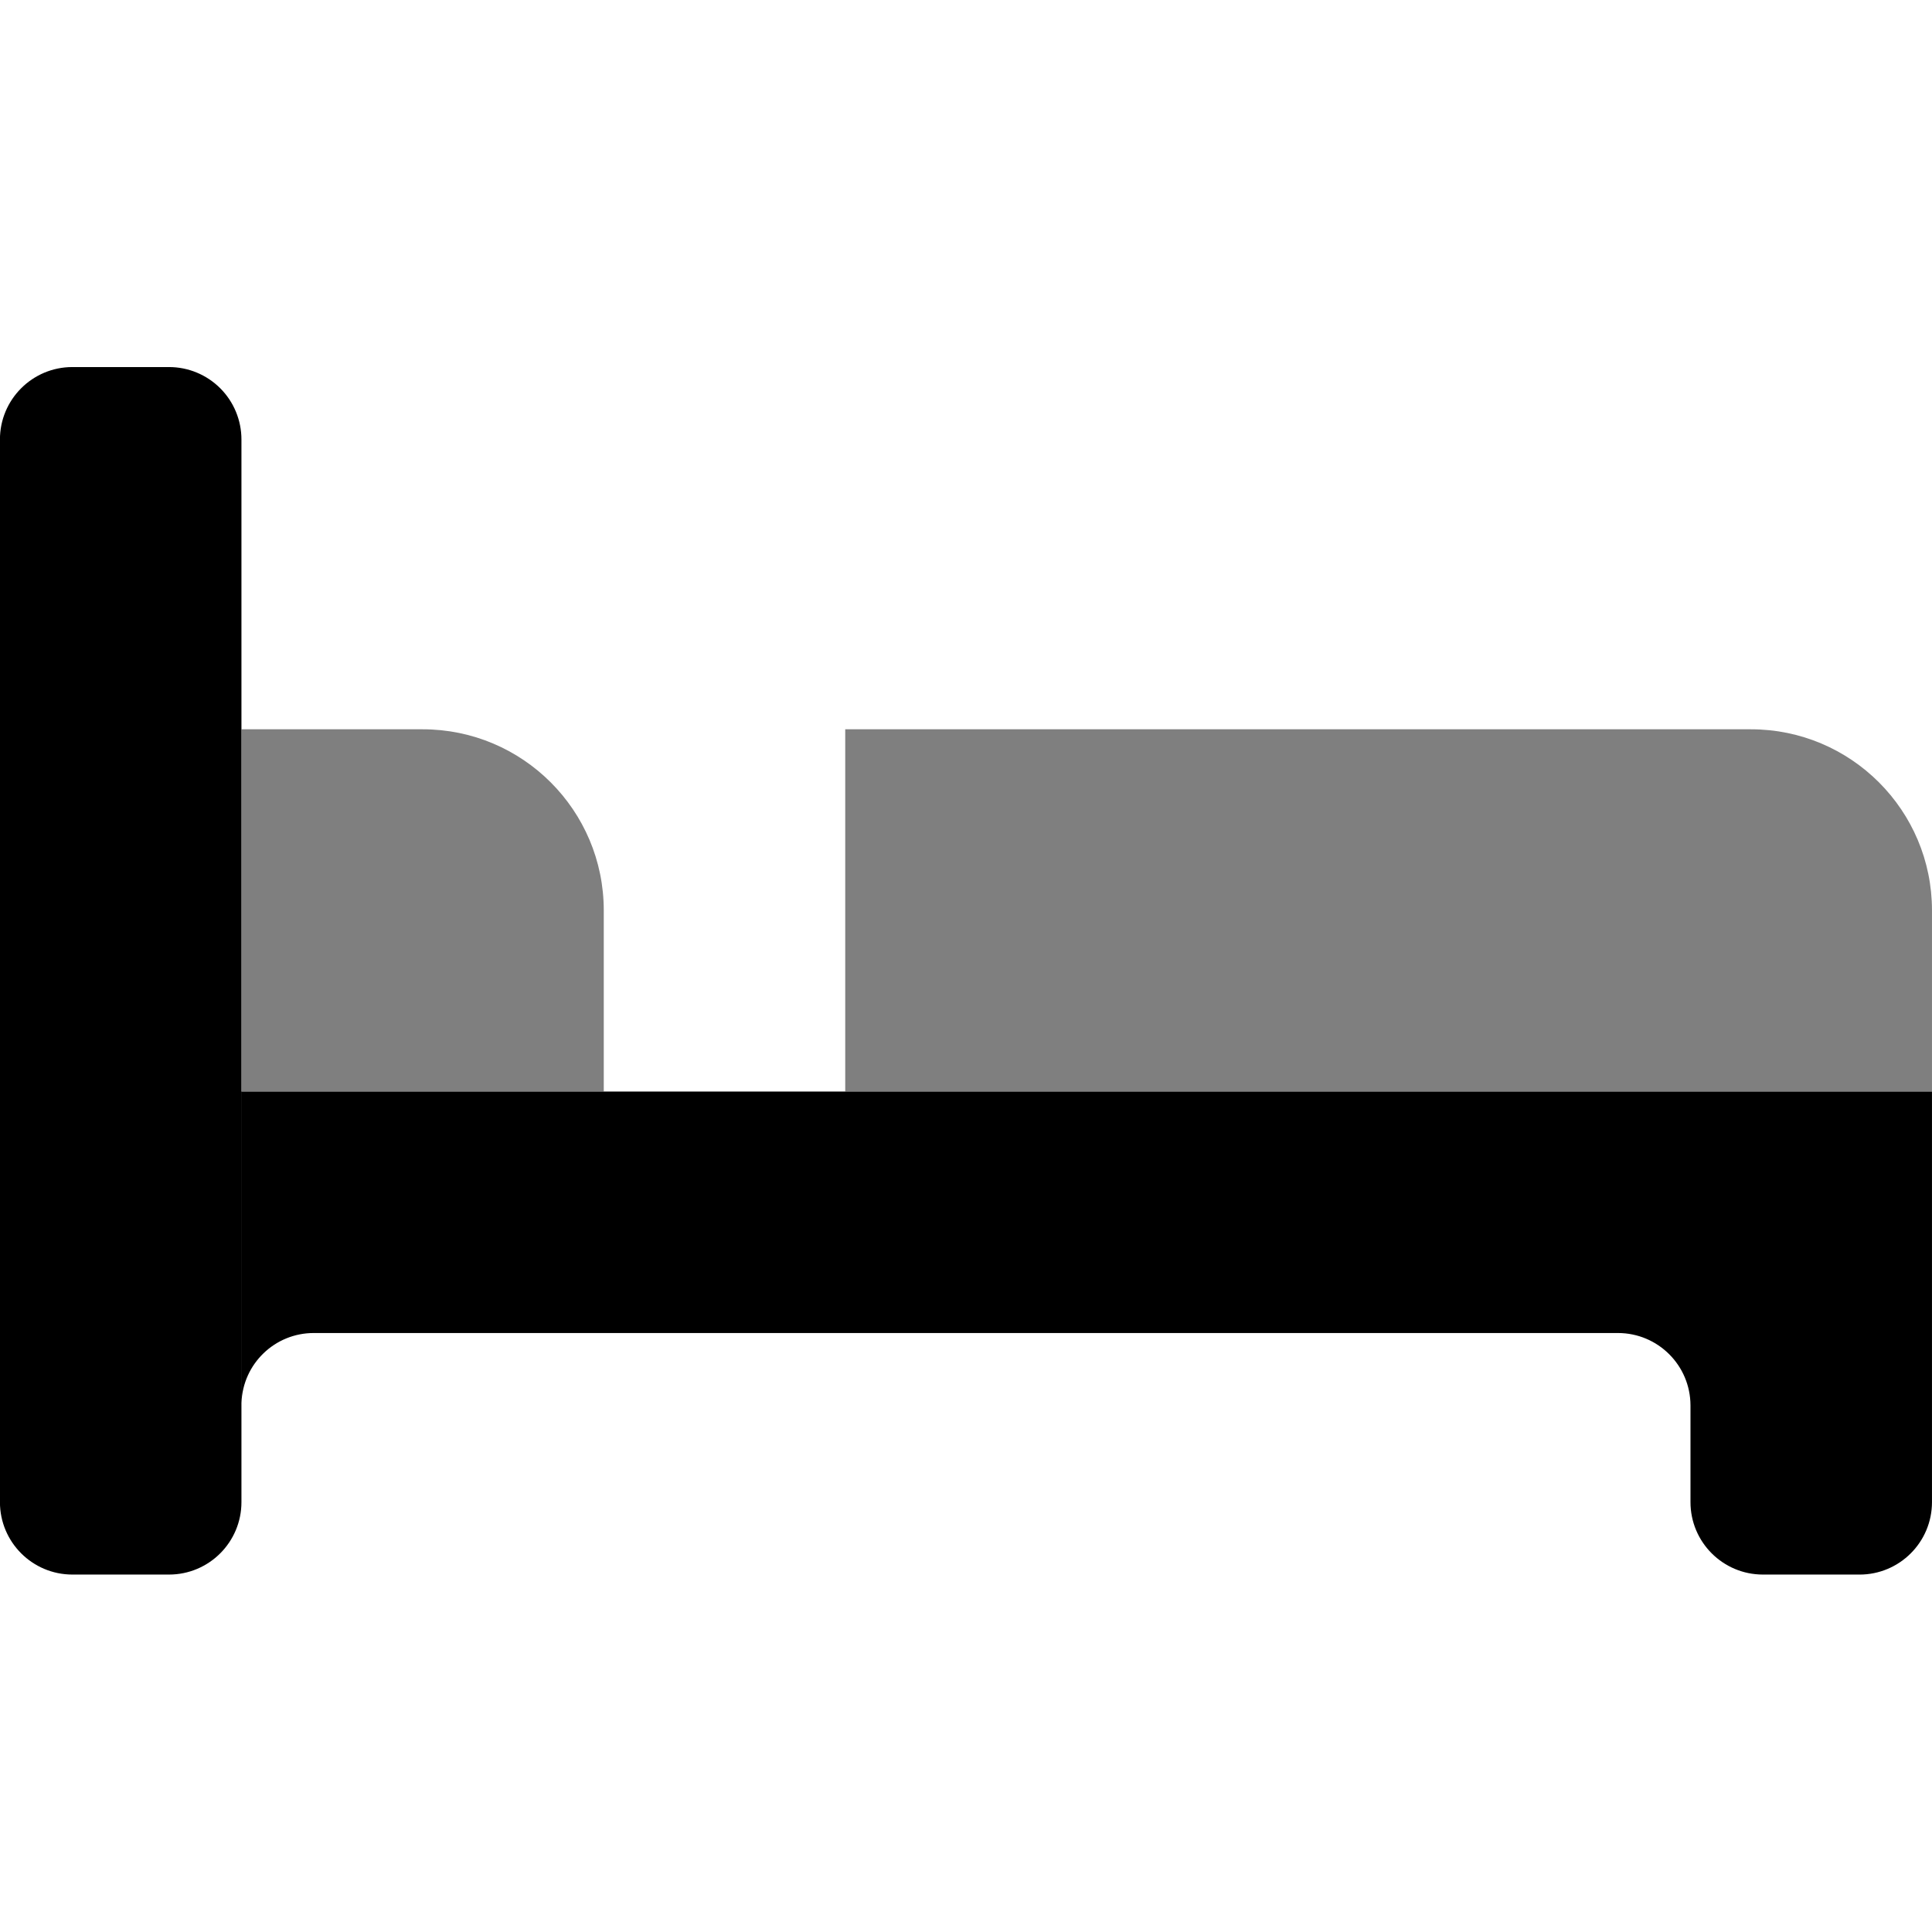
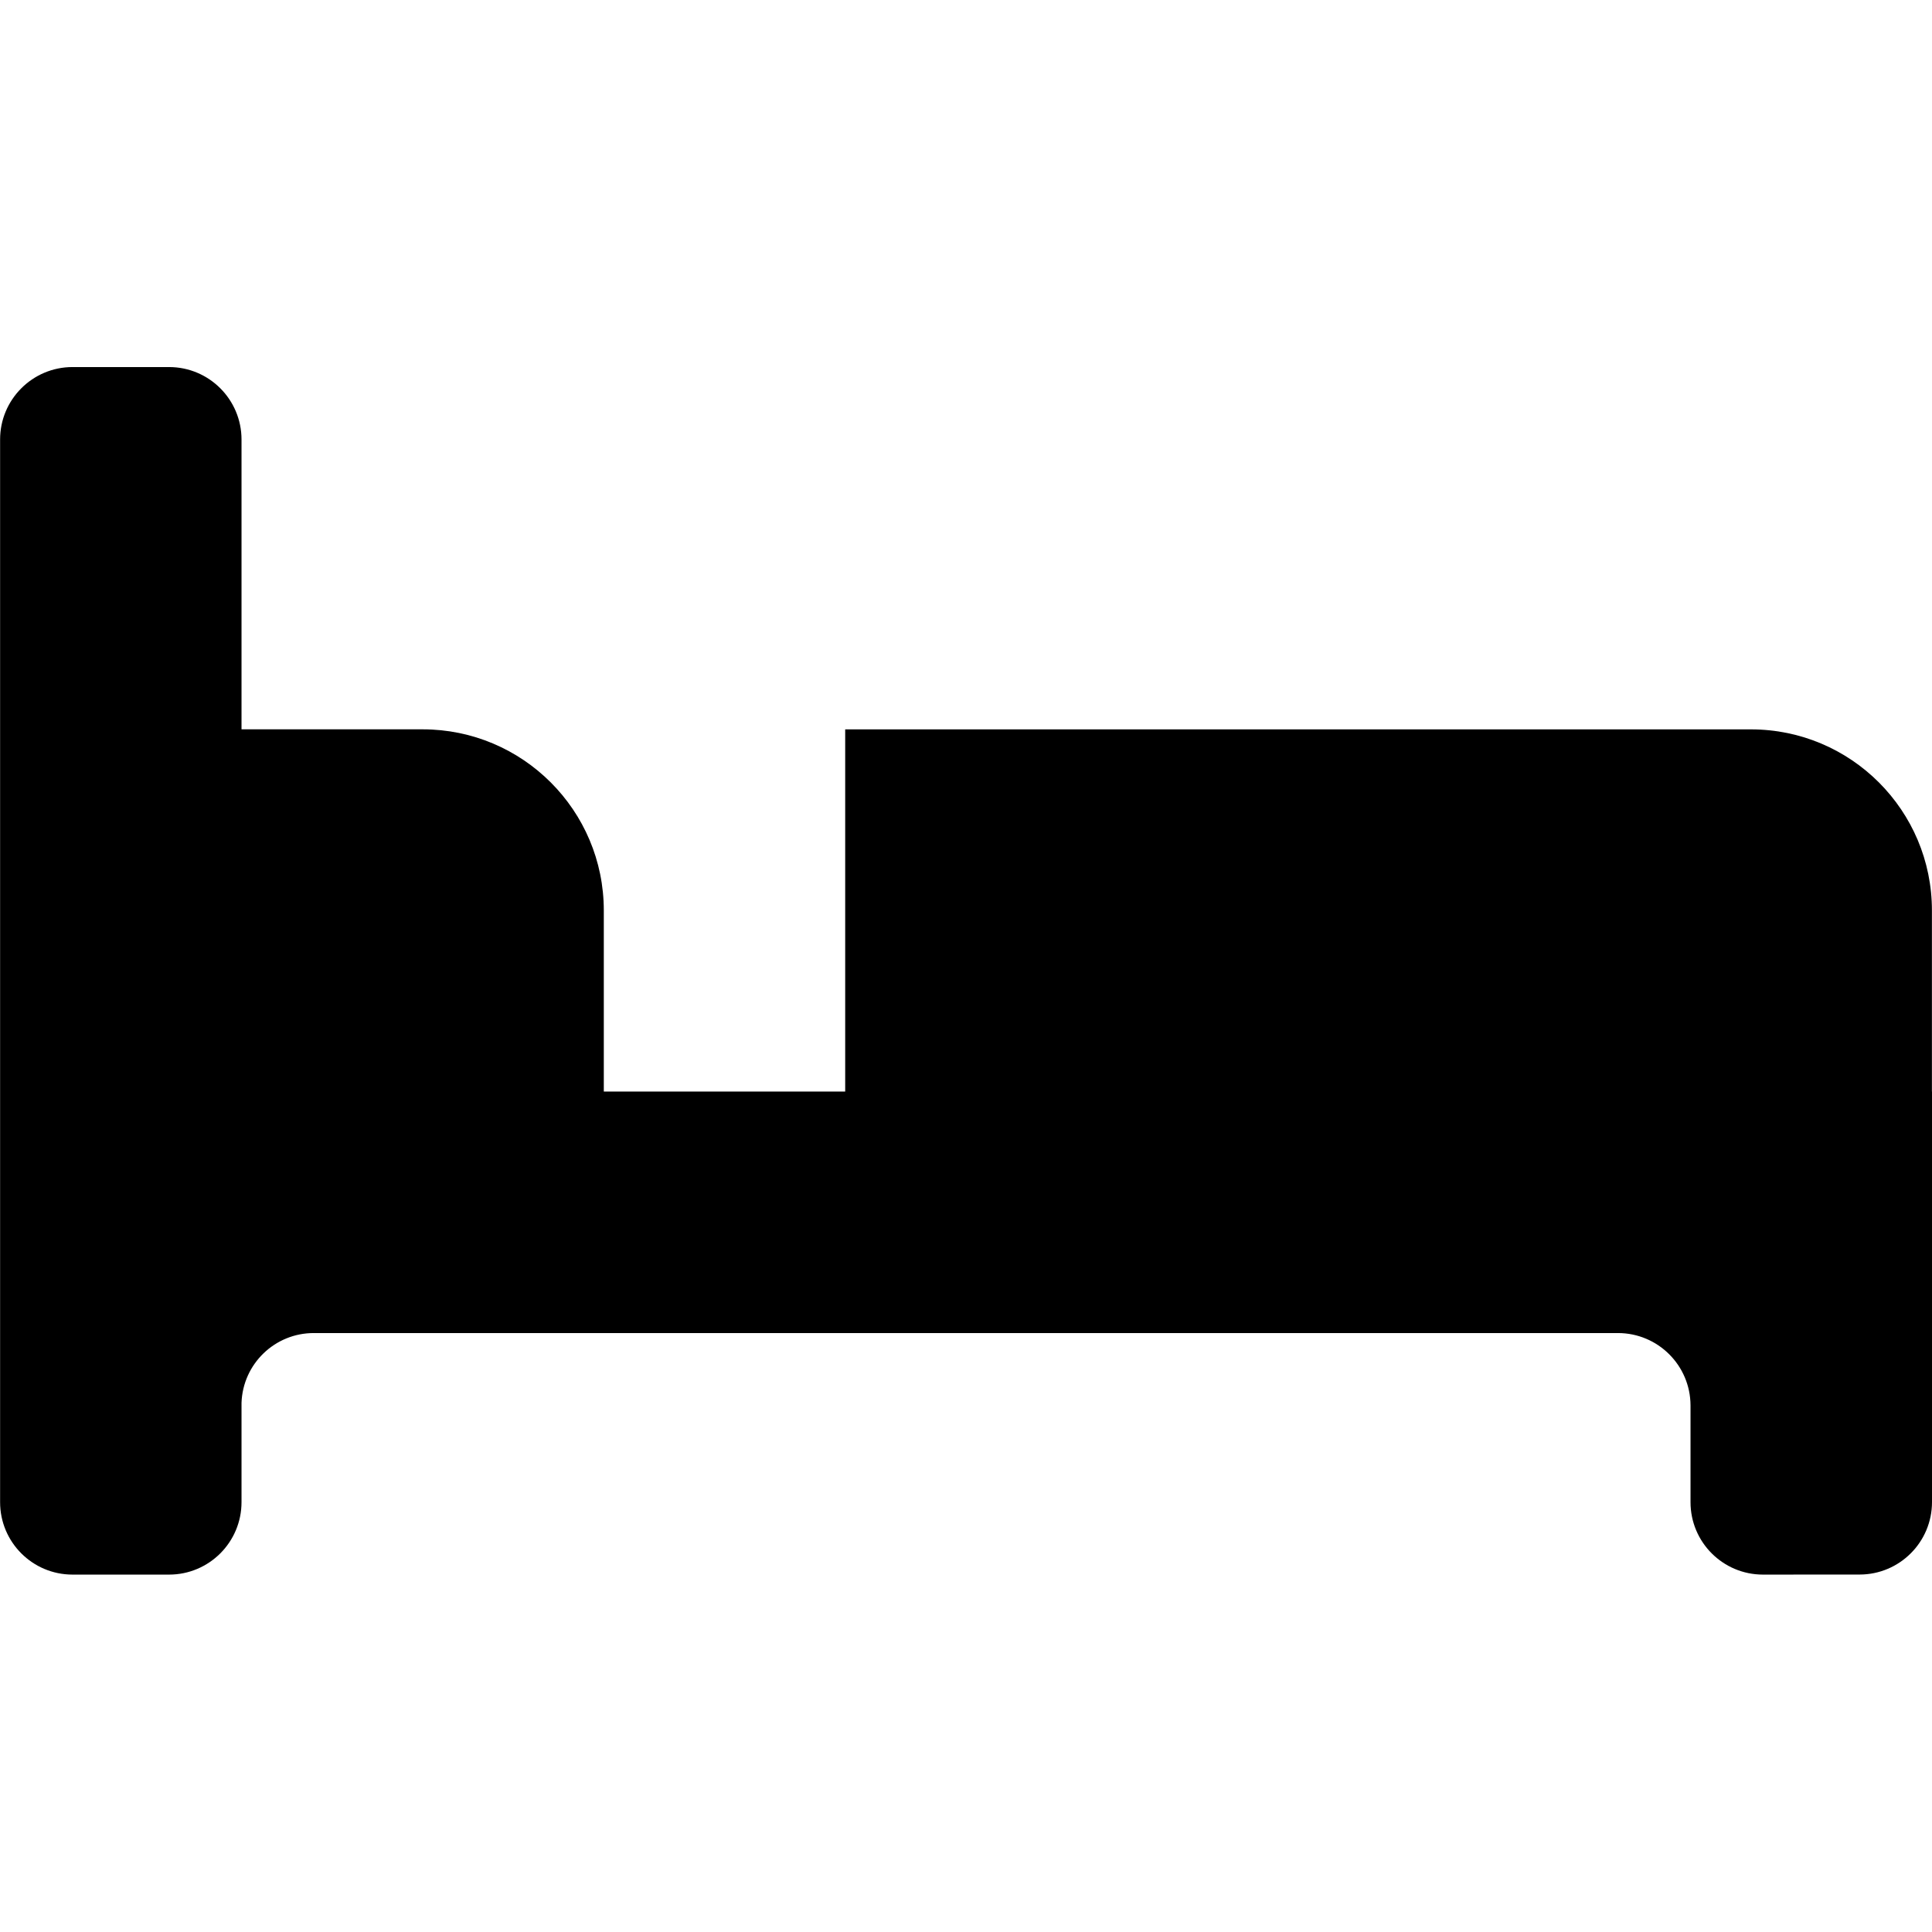
<svg xmlns="http://www.w3.org/2000/svg" width="100" height="100" viewBox="0 0 100 100">
  <defs>
    <clipPath id="b">
      <rect width="100" height="100" />
    </clipPath>
  </defs>
  <g id="a" clip-path="url(#b)">
-     <path d="M-10508.751-169.251V-188h46.876a9.374,9.374,0,0,1,9.374,9.374v9.374Zm-31.249,0V-188h9.373a9.376,9.376,0,0,1,9.378,9.374v9.374Z" transform="translate(10552.5 225.748)" opacity="0.5" />
-     <path d="M-10448.753-125.5a3.75,3.75,0,0,1-3.748-3.75v-5.009a3.754,3.754,0,0,0-3.75-3.743h-67.5a3.74,3.74,0,0,0-3.75,3.614l0-16.112h87.5v21.251a3.751,3.751,0,0,1-3.753,3.75Zm-87.5,0a3.751,3.751,0,0,1-3.75-3.75v-55a3.749,3.749,0,0,1,3.75-3.75h5a3.747,3.747,0,0,1,3.75,3.75v55a3.749,3.749,0,0,1-3.75,3.75Z" transform="translate(10540 206.999)" />
+     <path d="M-3165.753-16216.5a3.749,3.749,0,0,1-3.746-3.751v-5.009a3.757,3.757,0,0,0-3.75-3.742h-67.5a3.739,3.739,0,0,0-3.75,3.612v5.139a3.75,3.75,0,0,1-3.75,3.751h-5a3.749,3.749,0,0,1-3.746-3.751v-55a3.75,3.75,0,0,1,3.746-3.751h5a3.751,3.751,0,0,1,3.75,3.751v15h9.372a9.378,9.378,0,0,1,9.38,9.377v9.372H-3244.5v0h87.5v21.248a3.75,3.75,0,0,1-3.75,3.751Zm-47.5-25v-18.749h46.877a9.373,9.373,0,0,1,9.372,9.377v9.372Z" transform="translate(3257 16298.001)" />
  </g>
</svg>
